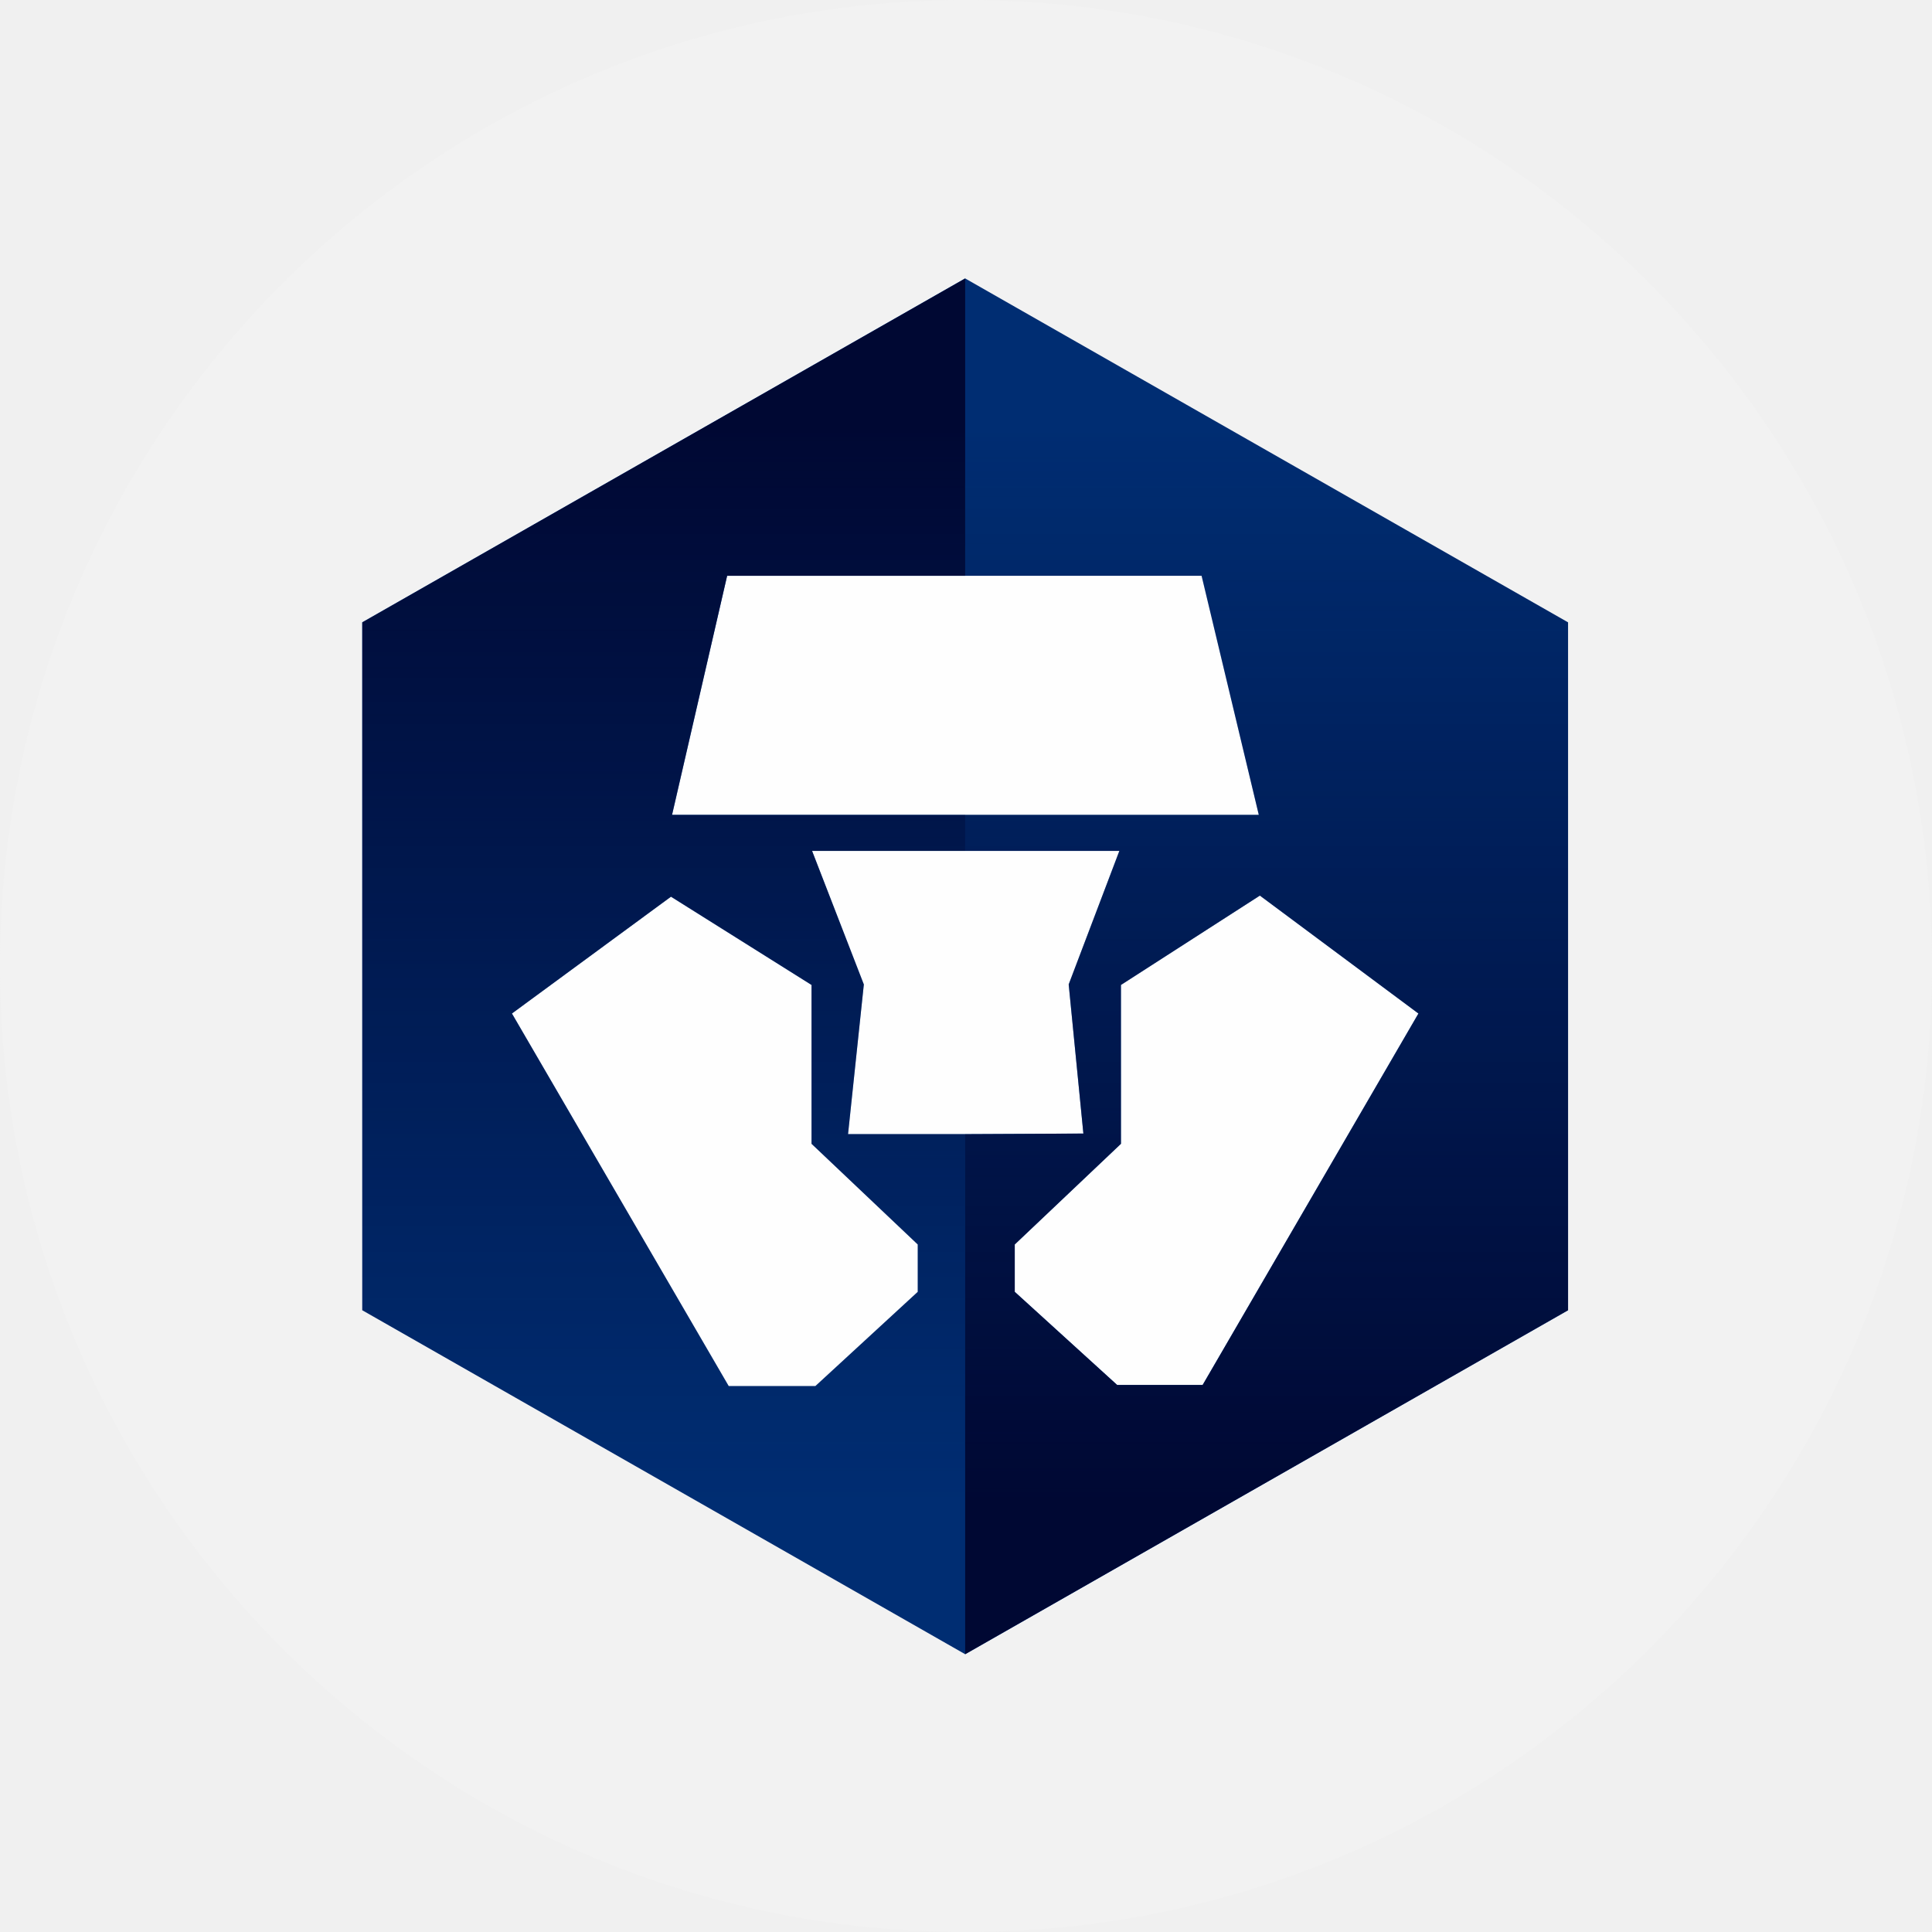
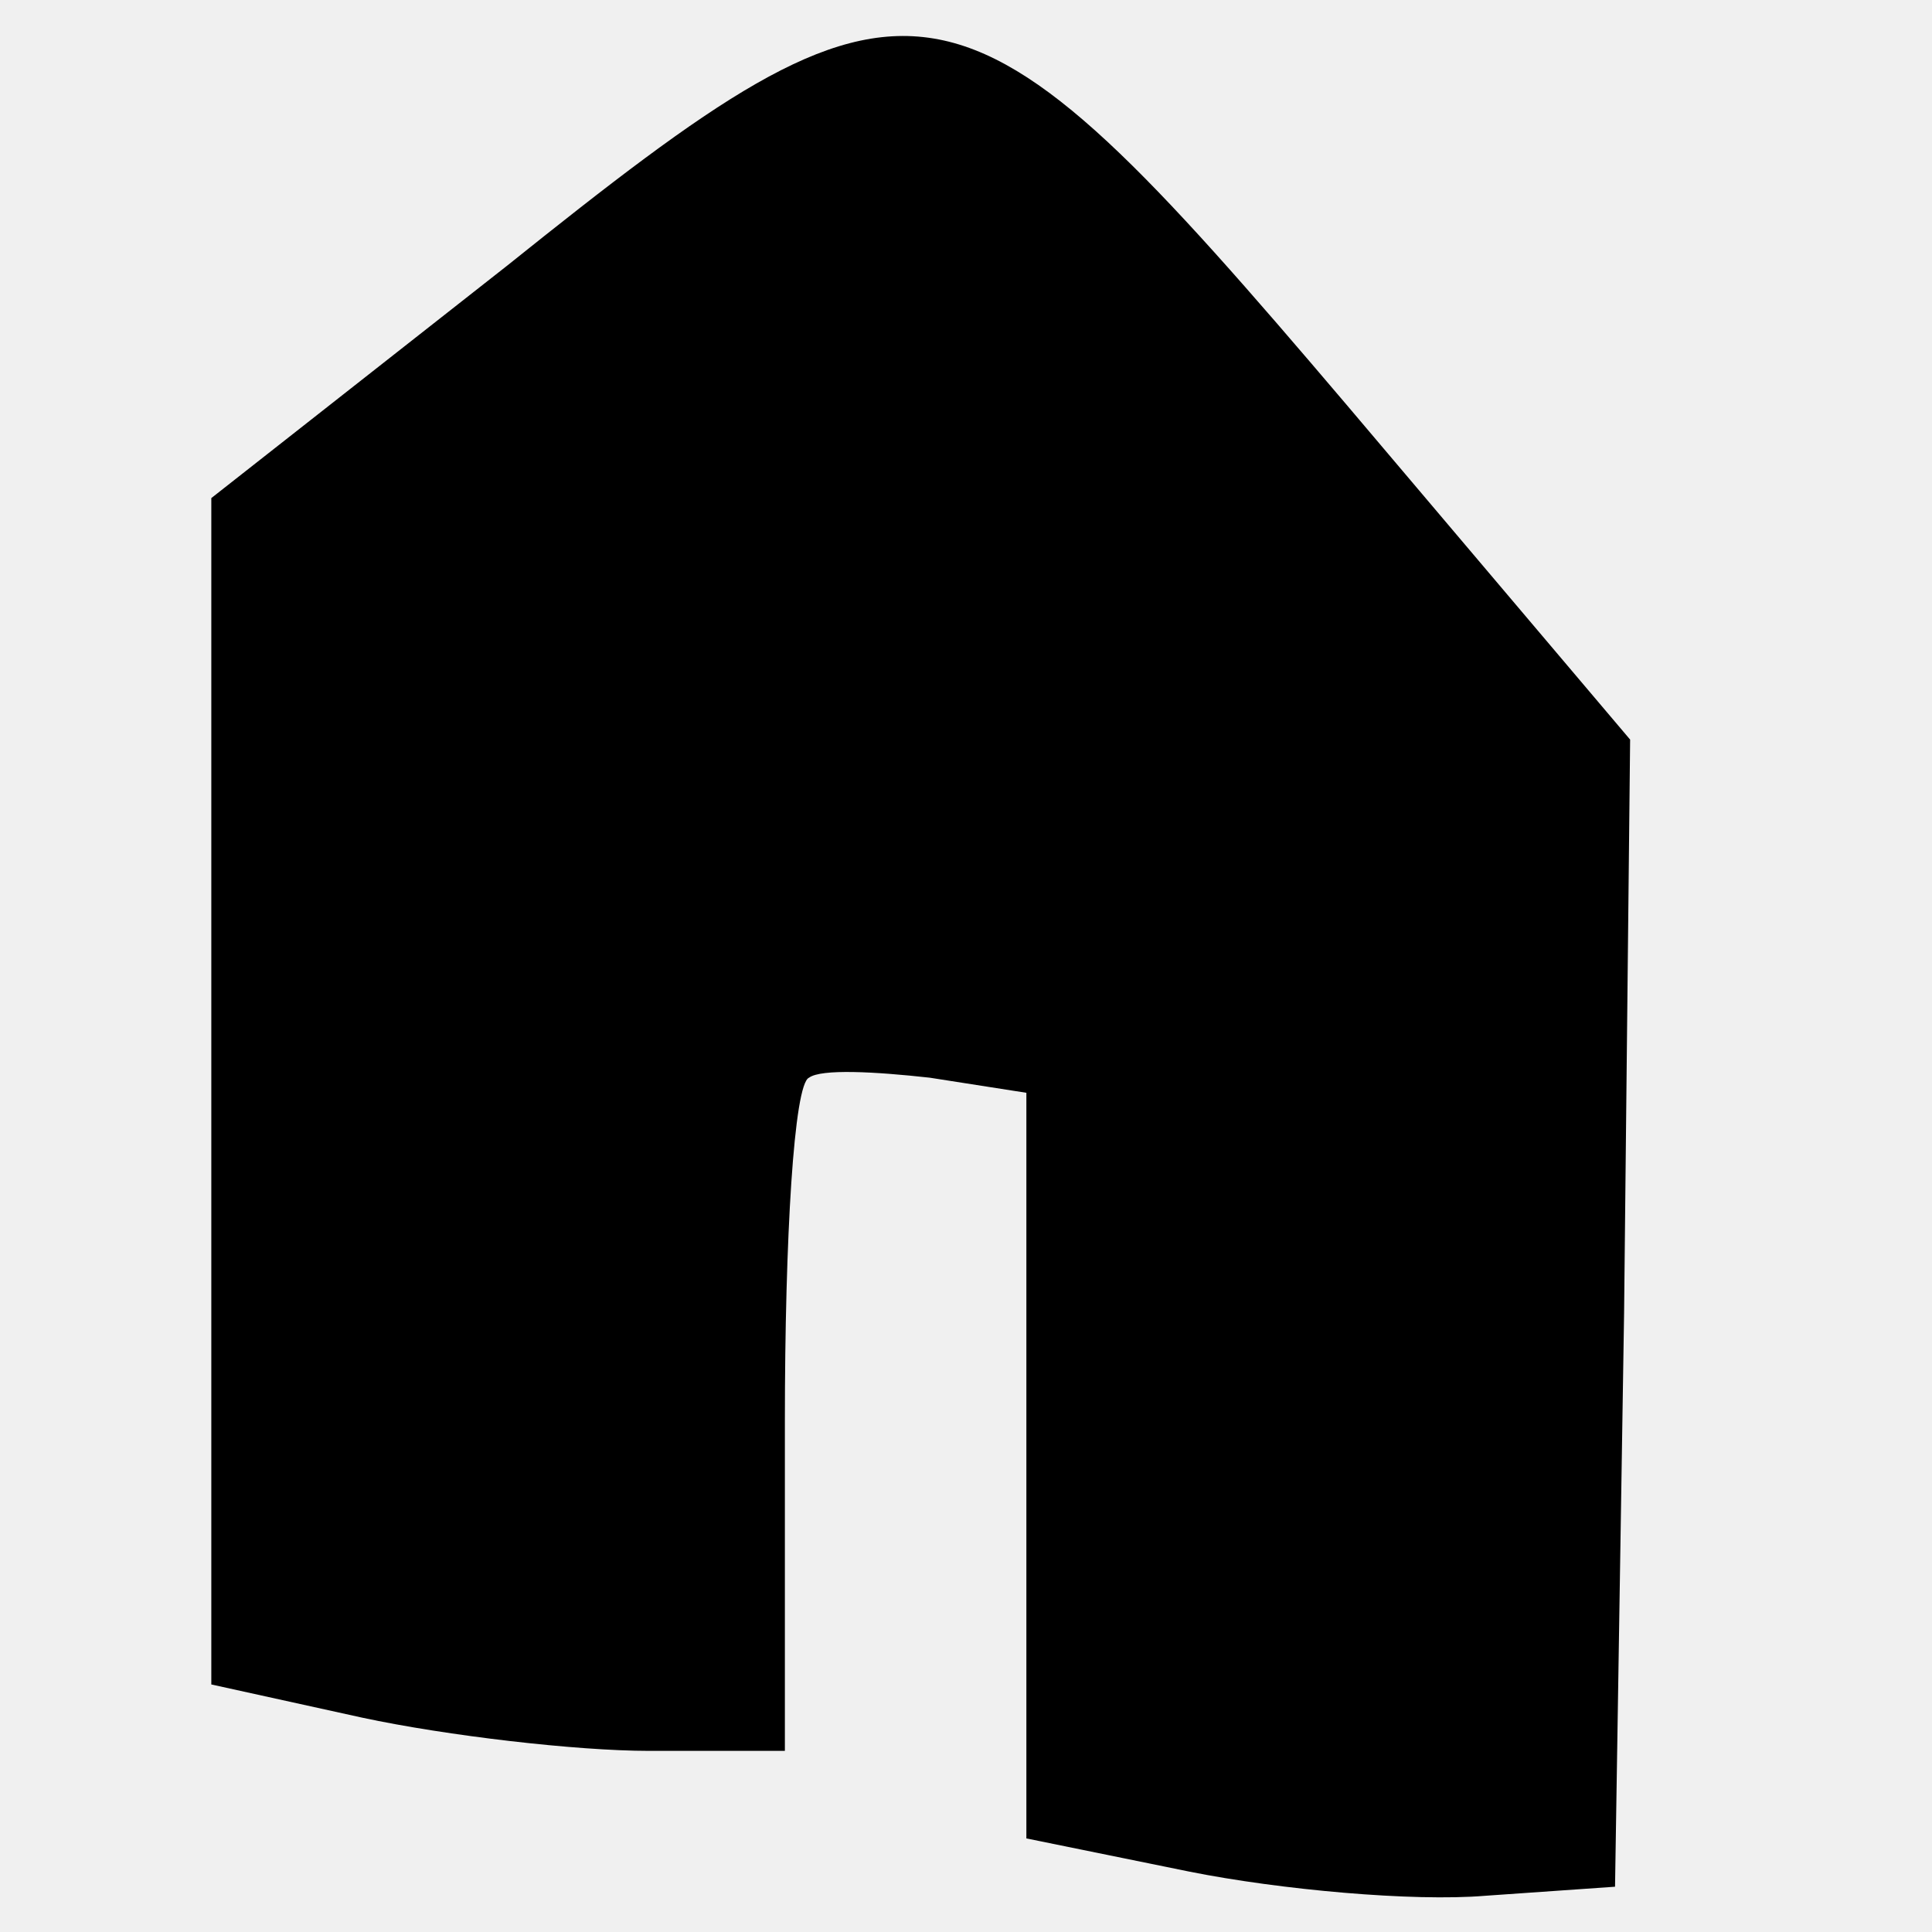
- <svg xmlns="http://www.w3.org/2000/svg" xmlns:xlink="http://www.w3.org/1999/xlink" width="64" height="64" viewBox="0 0 64 64">
-   <defs>
-     <linearGradient id="9hdg65dtfc" x1="50%" x2="50%" y1="89.212%" y2="10.541%">
-       <stop offset="0%" stop-color="#002D72" />
-       <stop offset="100%" stop-color="#002D72" stop-opacity="0" />
-     </linearGradient>
-     <linearGradient id="5mx7i86r2d" x1="50%" x2="50%" y1="89.212%" y2="10.541%">
-       <stop offset="0%" stop-color="#002D72" stop-opacity="0" />
-       <stop offset="100%" stop-color="#002D72" />
-     </linearGradient>
-     <circle id="q4o84cwnua" cx="32" cy="32" r="32" />
-   </defs>
-   <g fill="none" fill-rule="evenodd">
-     <g>
-       <g>
-         <g transform="translate(-211 -135) translate(107 135) translate(104)">
-           <mask id="3rsi1blwib" fill="#fff">
-             <use xlink:href="#q4o84cwnua" />
-           </mask>
-           <use fill="#F2F2F2" xlink:href="#q4o84cwnua" />
-           <g mask="url(#3rsi1blwib)">
-             <g>
-               <path fill="#FEFEFE" d="M19.972 0.223L0 11.616 0 34.403 19.972 45.798 39.944 34.403 39.944 11.616z" transform="translate(12 9)" />
-               <path fill="#002D72" d="M19.972.223L0 11.616v22.787l19.972 11.395 19.972-11.395V11.616L19.972.223zm-7.885 9.851h15.717l1.895 7.918H10.263l1.824-7.918zm4.528 13.536l-1.714-4.422H25.08l-1.678 4.422.487 4.94-3.916.019h-3.88l.523-4.959zm5 10.184v-1.57l3.518-3.334v-5.262l4.602-2.96 5.252 3.906-7.148 12.305h-2.832l-3.392-3.085zm-16.656-9.22l5.268-3.87 4.656 2.924v5.262l3.518 3.335v1.569l-3.391 3.121h-2.87L4.959 24.574z" transform="translate(12 9)" />
-               <g>
-                 <g fill="url(#9hdg65dtfc)" transform="translate(12 9) translate(0 .021) translate(19.887)">
-                   <path d="M7.952 36.858H5.12l-3.392-3.086v-1.568l3.518-3.335v-5.262l4.602-2.96 5.252 3.906-7.148 12.305zM.085.202v9.851h7.832l1.895 7.918H.085v1.196h5.107L3.514 23.59l.487 4.94-3.916.018v17.23l19.972-11.394V11.595L.085.202z" style="mix-blend-mode:multiply" />
-                 </g>
-                 <g fill="url(#5mx7i86r2d)" transform="translate(12 9) translate(0 .021)">
-                   <path d="M18.402 33.772l-3.392 3.122h-2.87L4.958 24.553l5.269-3.87 4.656 2.924v5.262l3.519 3.335v1.568zm-2.31-5.225l.523-4.958-1.714-4.422h5.071v-1.196h-9.709l1.824-7.918h7.885V.203L0 11.594v22.788l19.972 11.394v-17.23h-3.88z" style="mix-blend-mode:multiply" />
-                 </g>
-               </g>
-             </g>
-           </g>
-         </g>
-       </g>
-     </g>
+ <svg xmlns="http://www.w3.org/2000/svg" version="1.0" width="64pt" height="64pt" viewBox="0 0 64 64" preserveAspectRatio="xMidYMid meet">
+   <g transform="translate(0,64) scale(0.1,-0.1)" fill="#000000" stroke="none">
+     <path d="M168 552 l-98 -77 0 -197 0 -196 50 -11 c28 -6 71 -11 95 -11 l45 0 0 109 c0 61 3 112 8 114 4 3 22 2 40 0 l32 -5 0 -123 0 -124 54 -11 c30 -6 74 -10 98 -8 l43 3 3 190 2 190 -94 111 c-130 153 -142 155 -278 46z" />
  </g>
</svg>
